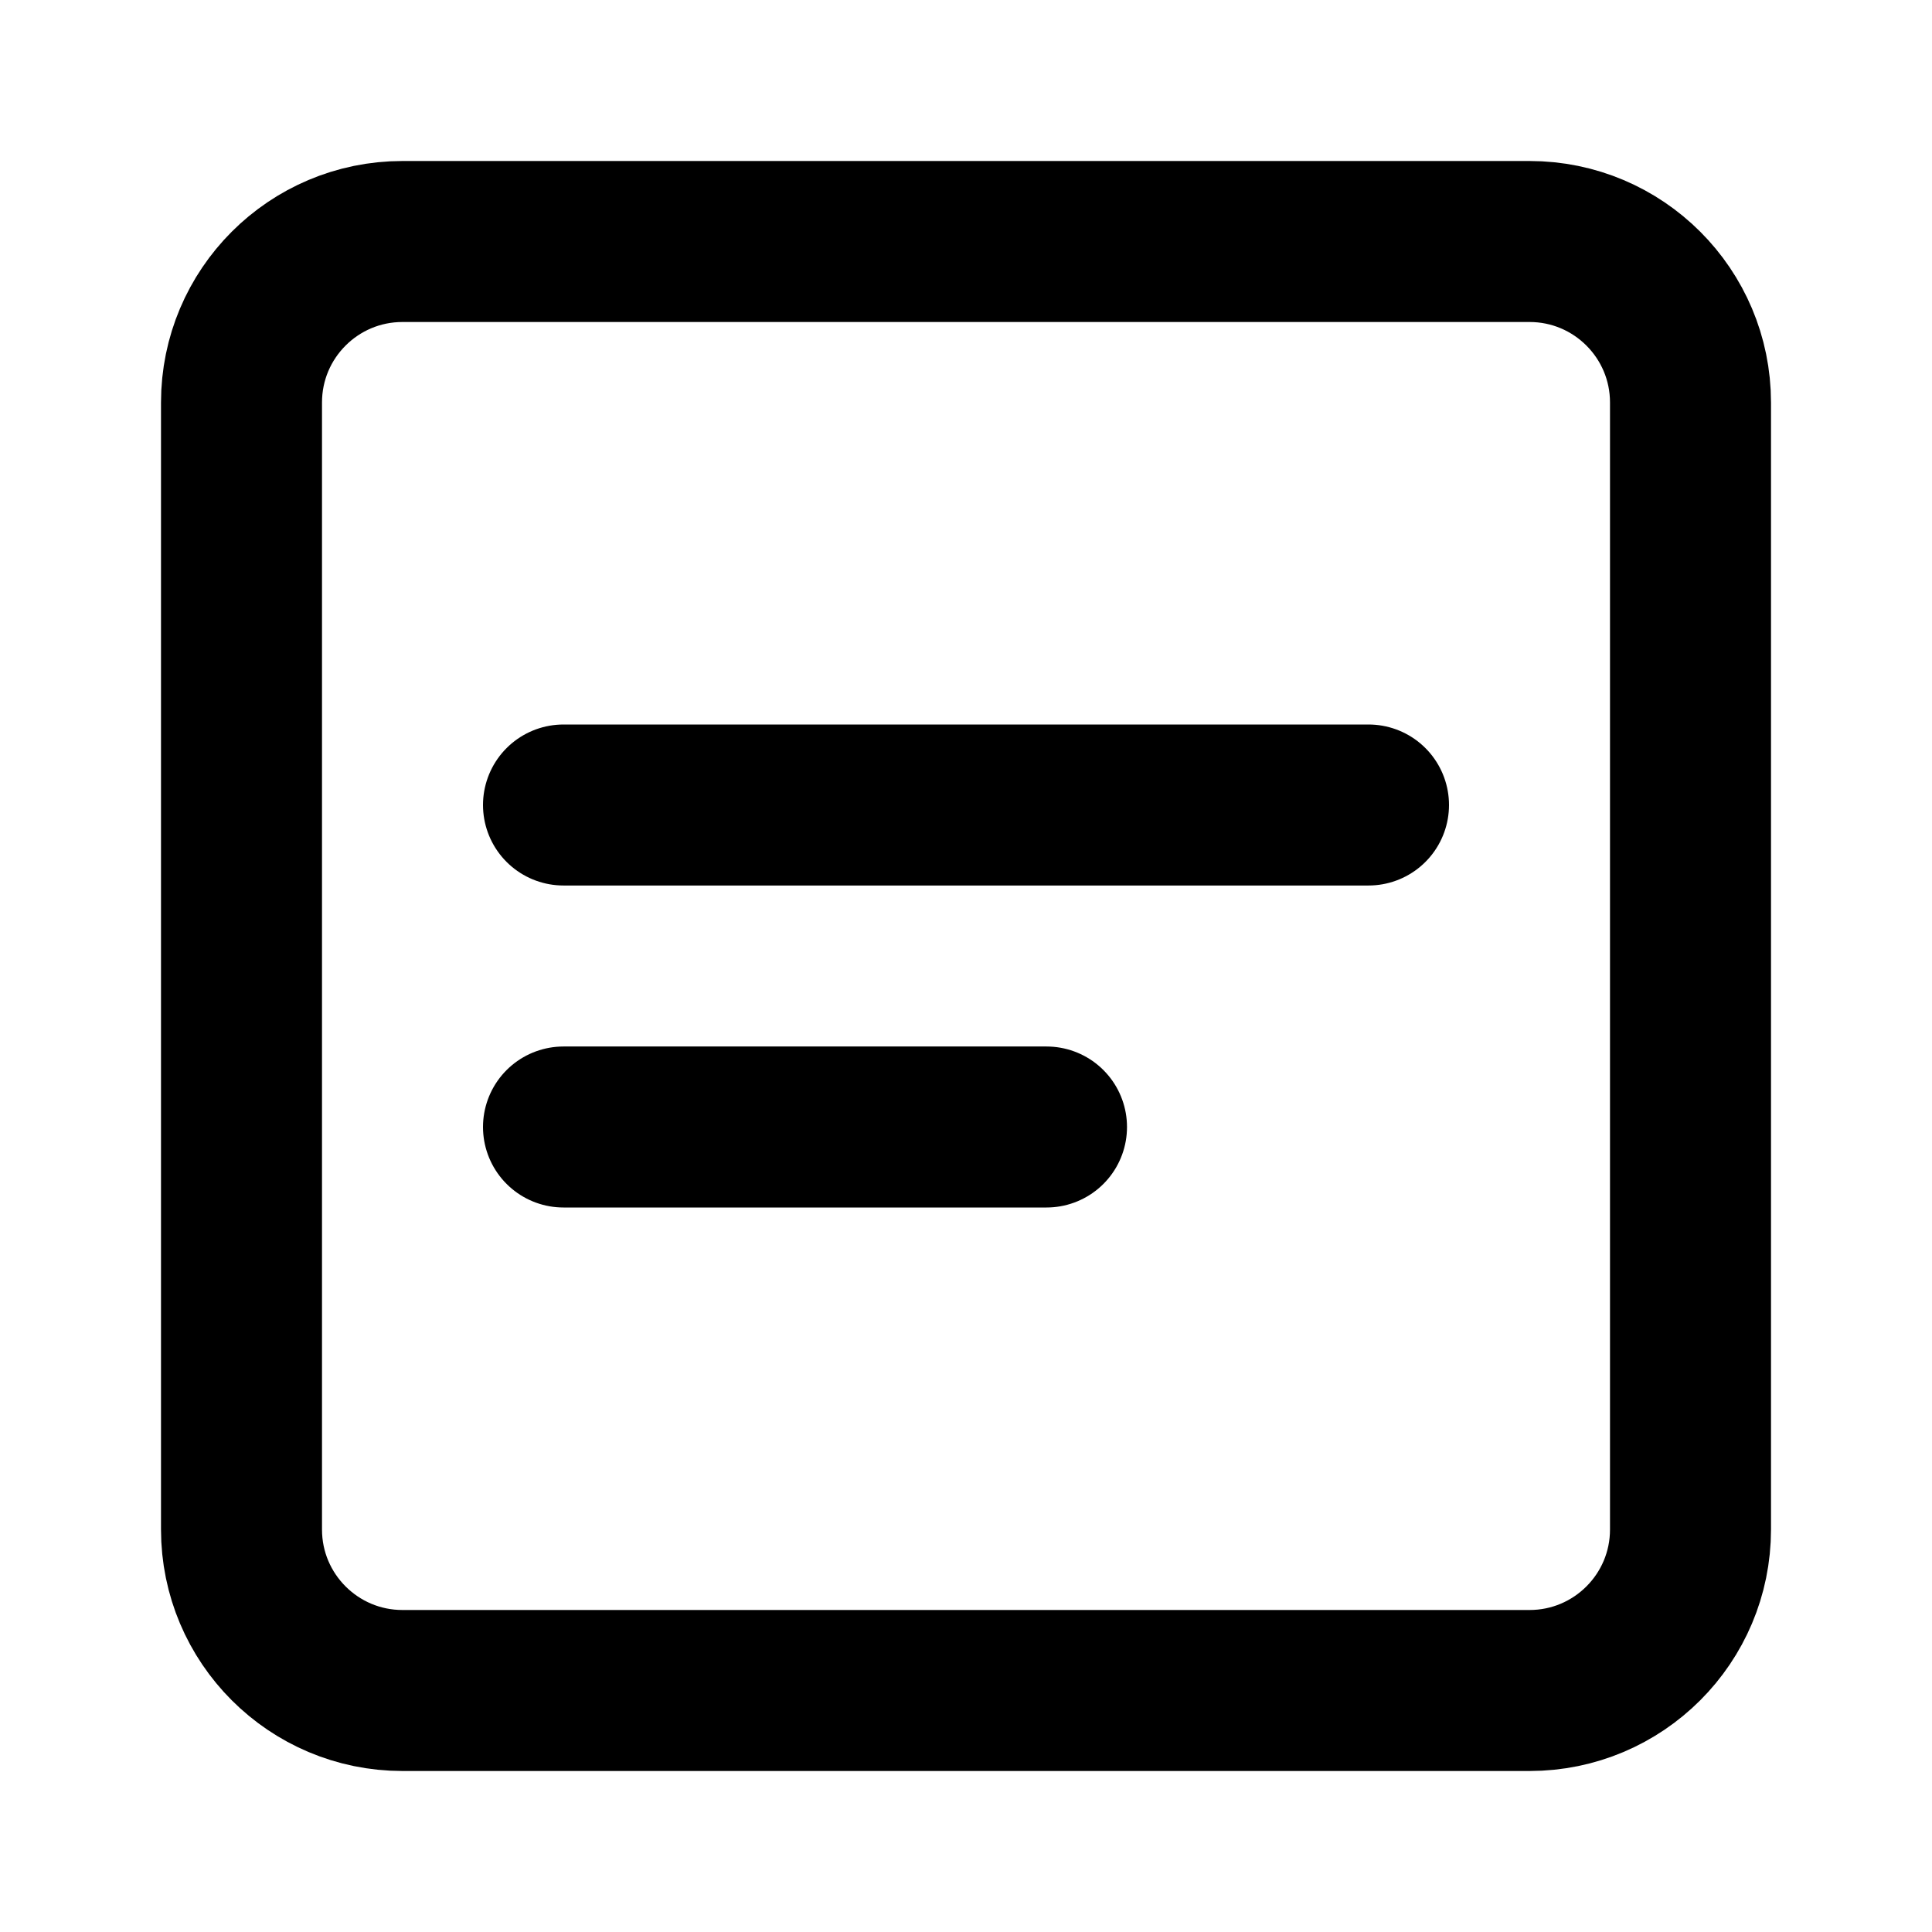
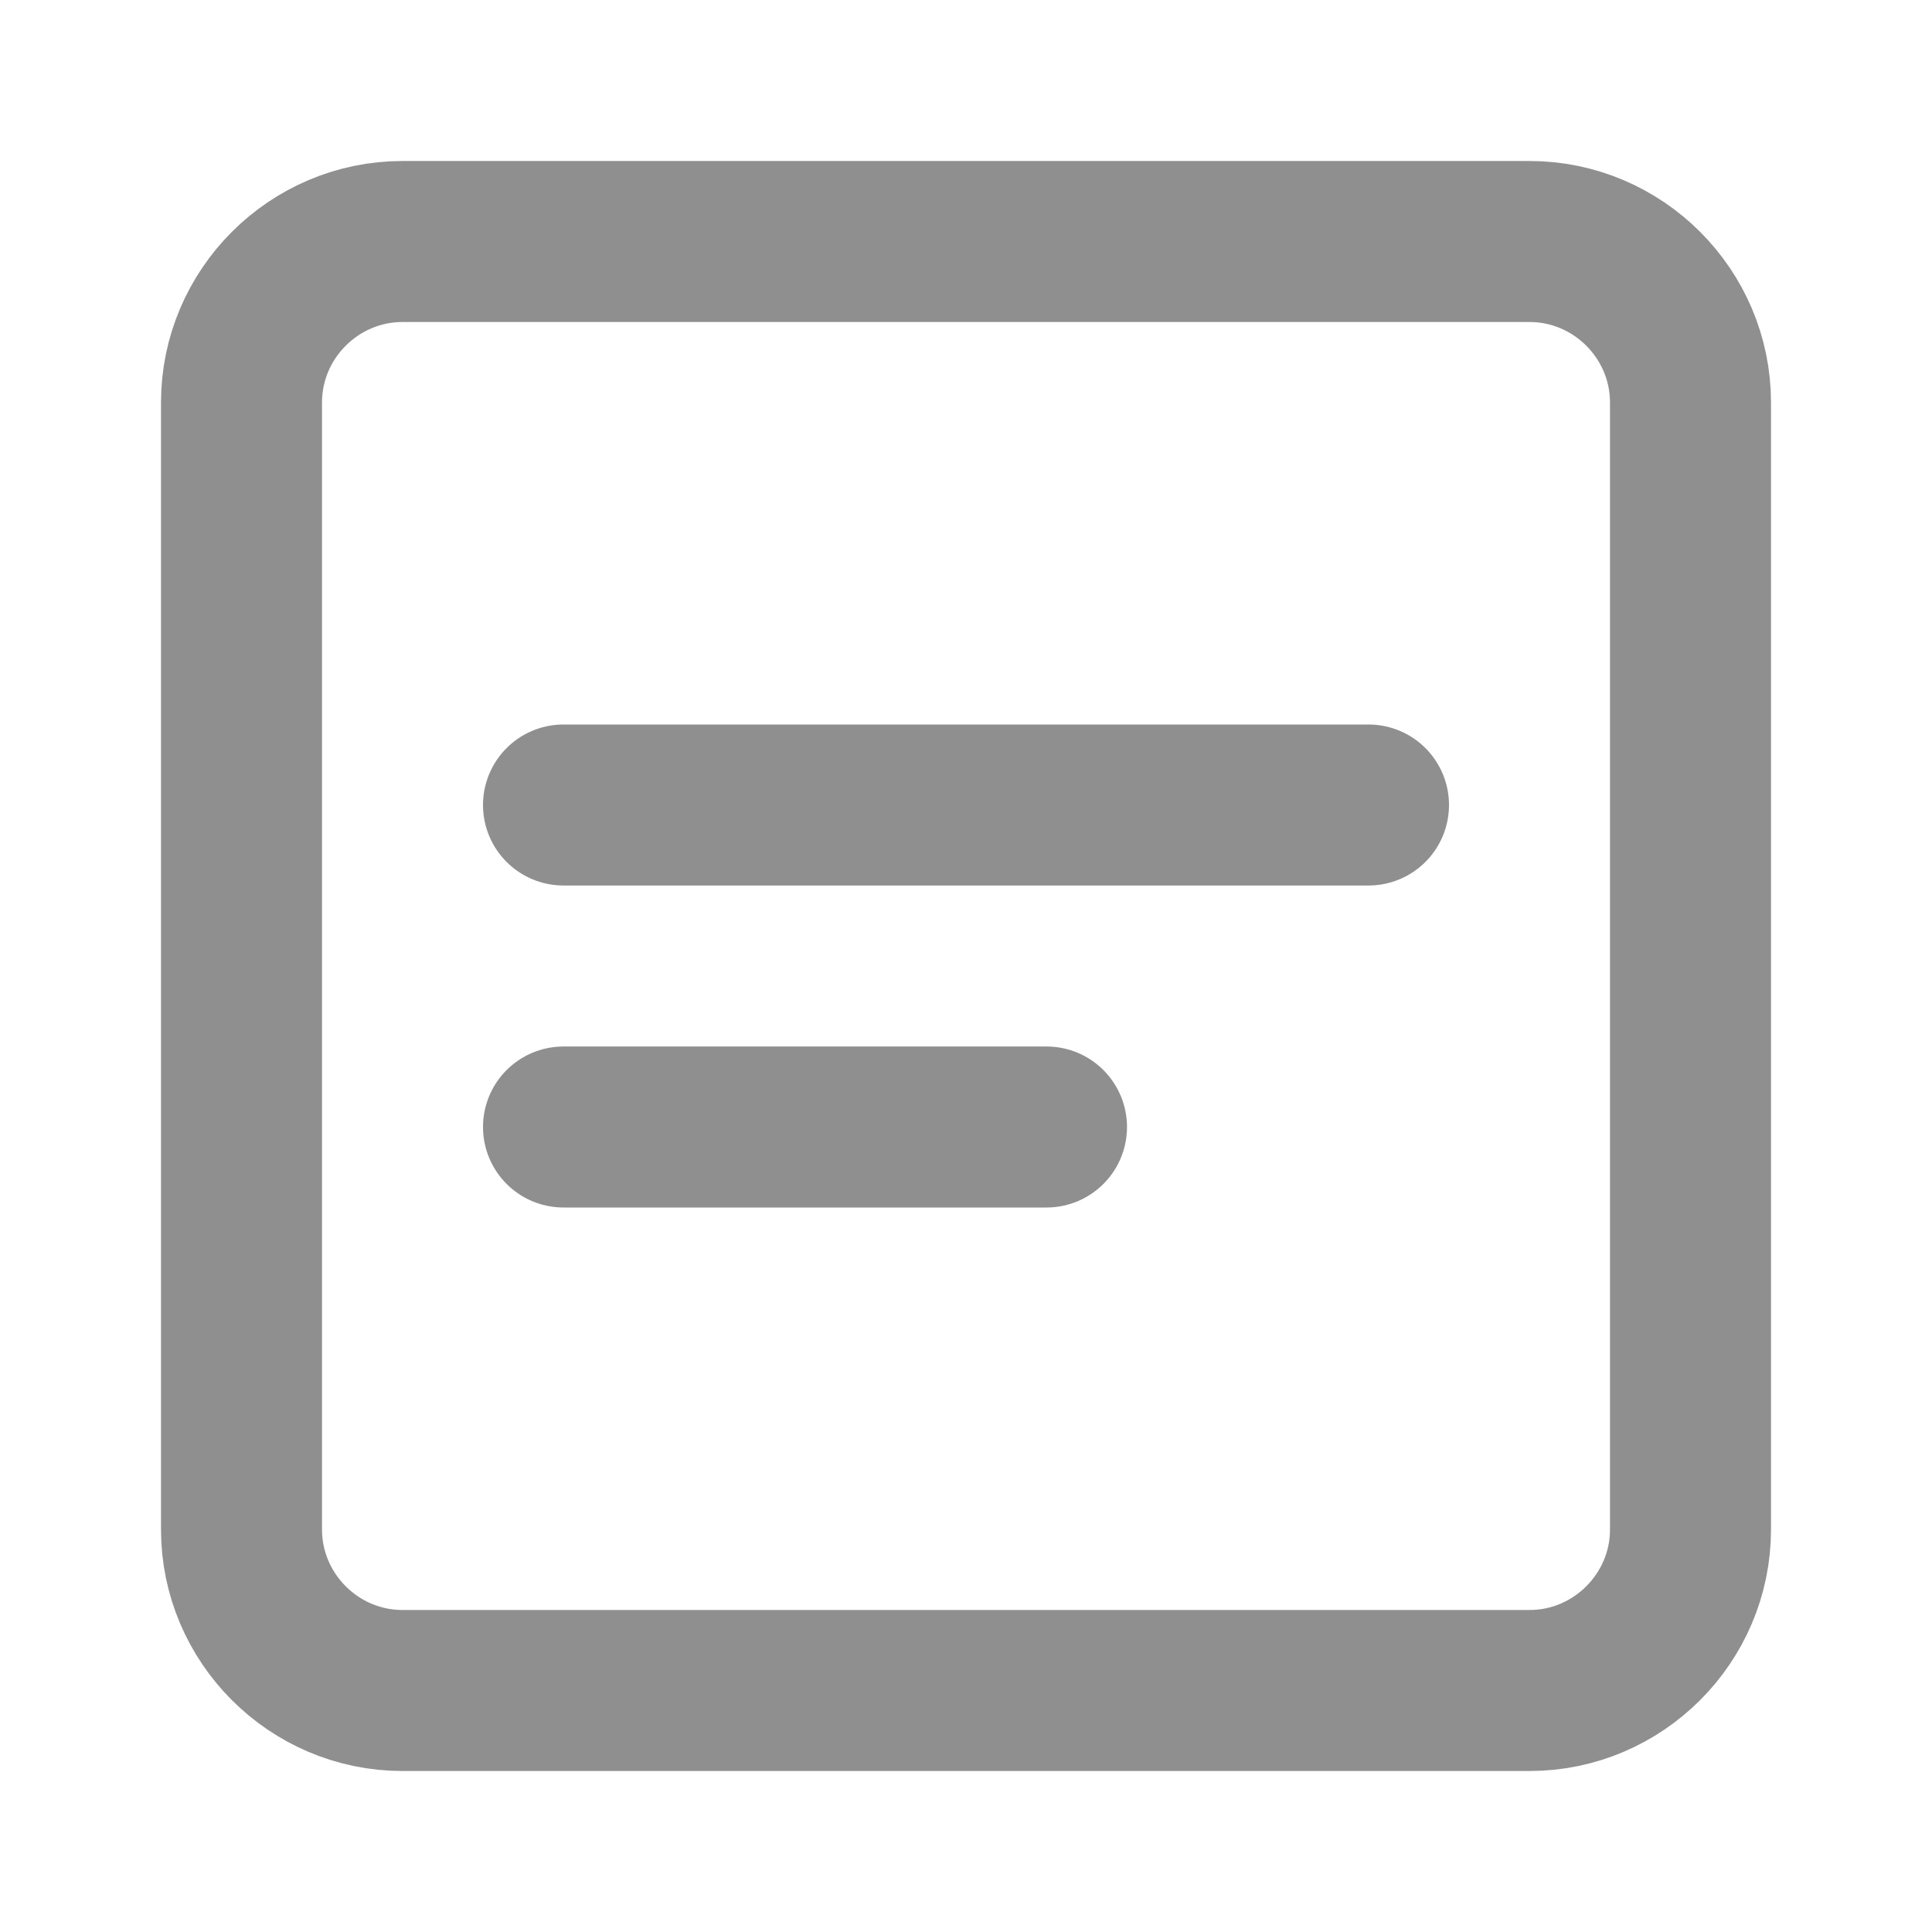
- <svg xmlns="http://www.w3.org/2000/svg" width="24" height="24" viewBox="0 0 24 24" fill="none">
-   <rect x="3" y="3" width="18" height="18" rx="2" stroke="black" stroke-width="2" />
-   <path d="M7 10H17" stroke="black" stroke-width="2" stroke-linecap="round" />
-   <path d="M7 14H13" stroke="black" stroke-width="2" stroke-linecap="round" />
+ <svg xmlns="http://www.w3.org/2000/svg" version="1.1" id="Layer_1" x="0px" y="0px" viewBox="0 0 24 24" style="enable-background:new 0 0 24 24;" xml:space="preserve">
+   <style type="text/css">
+ 	.st0{fill:none;stroke:#8F8F8F;stroke-width:2;}
+ 	.st1{fill:none;stroke:#8F8F8F;stroke-width:2;stroke-linecap:round;}
+ </style>
+   <path class="st0" d="M5,3h14c1.1,0,2,0.9,2,2v14c0,1.1-0.9,2-2,2H5c-1.1,0-2-0.9-2-2V5C3,3.9,3.9,3,5,3z" />
+   <path class="st1" d="M7,10h10" />
+   <path class="st1" d="M7,14h6" />
</svg>
